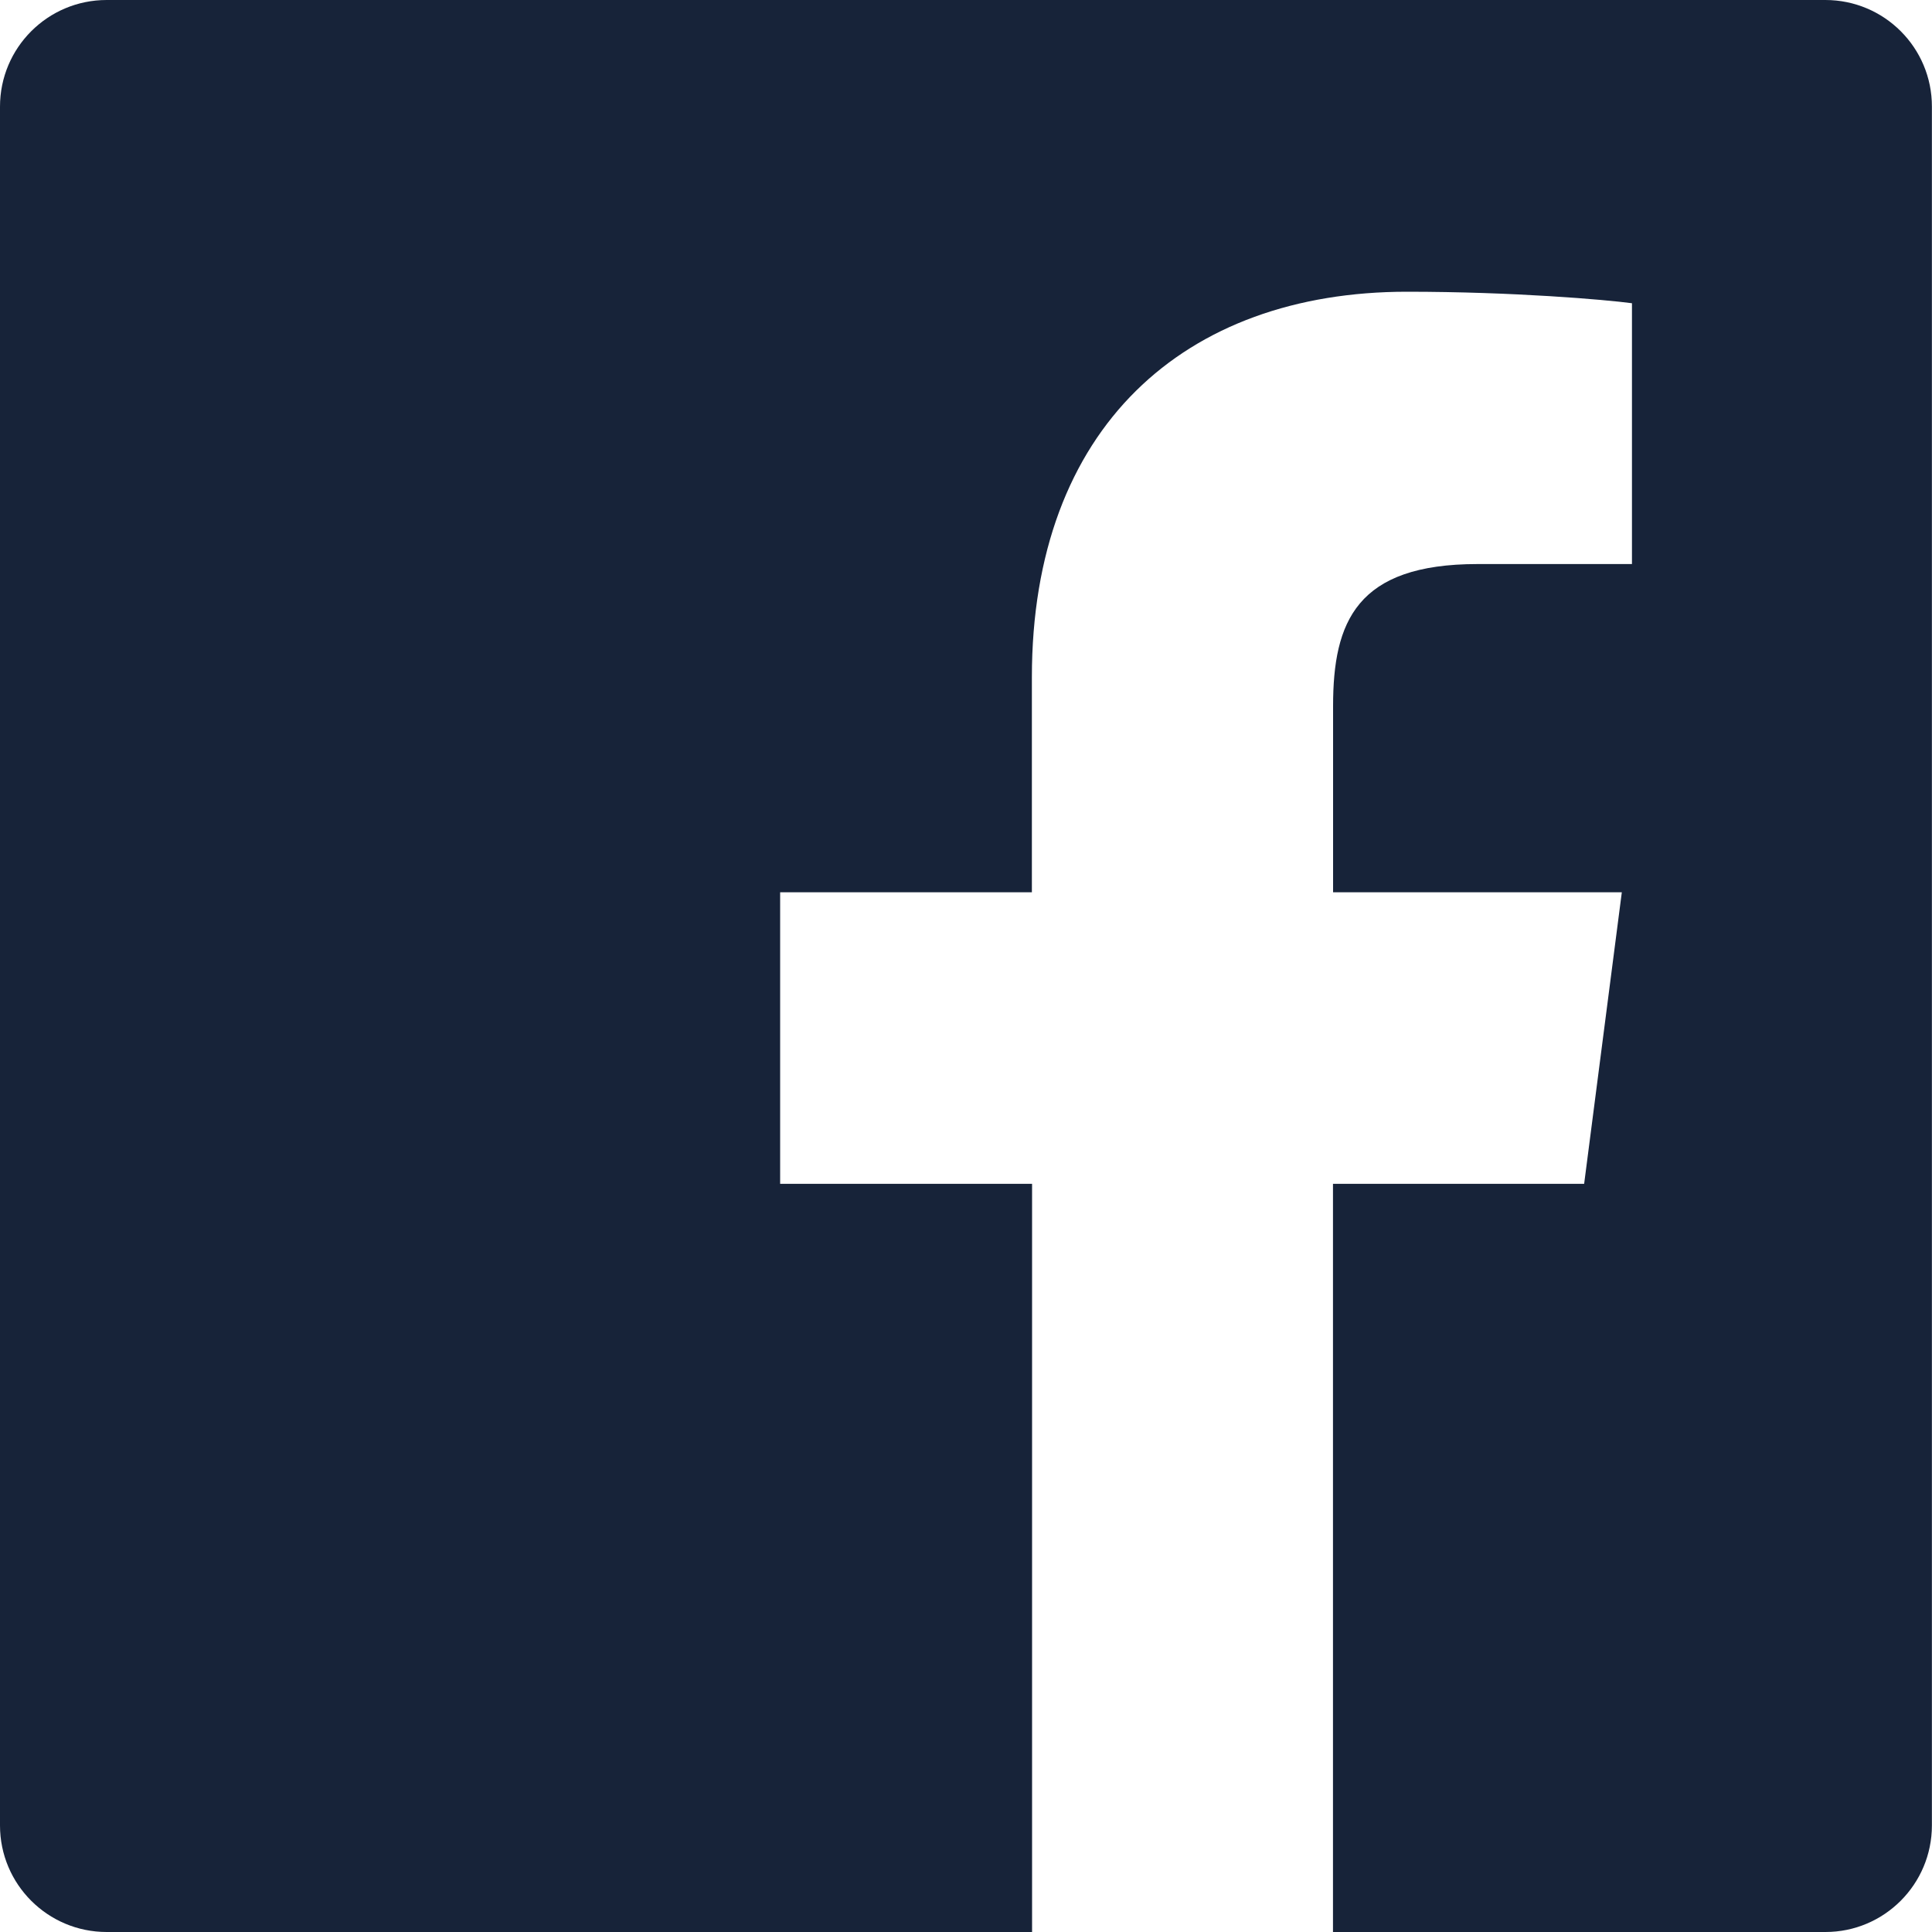
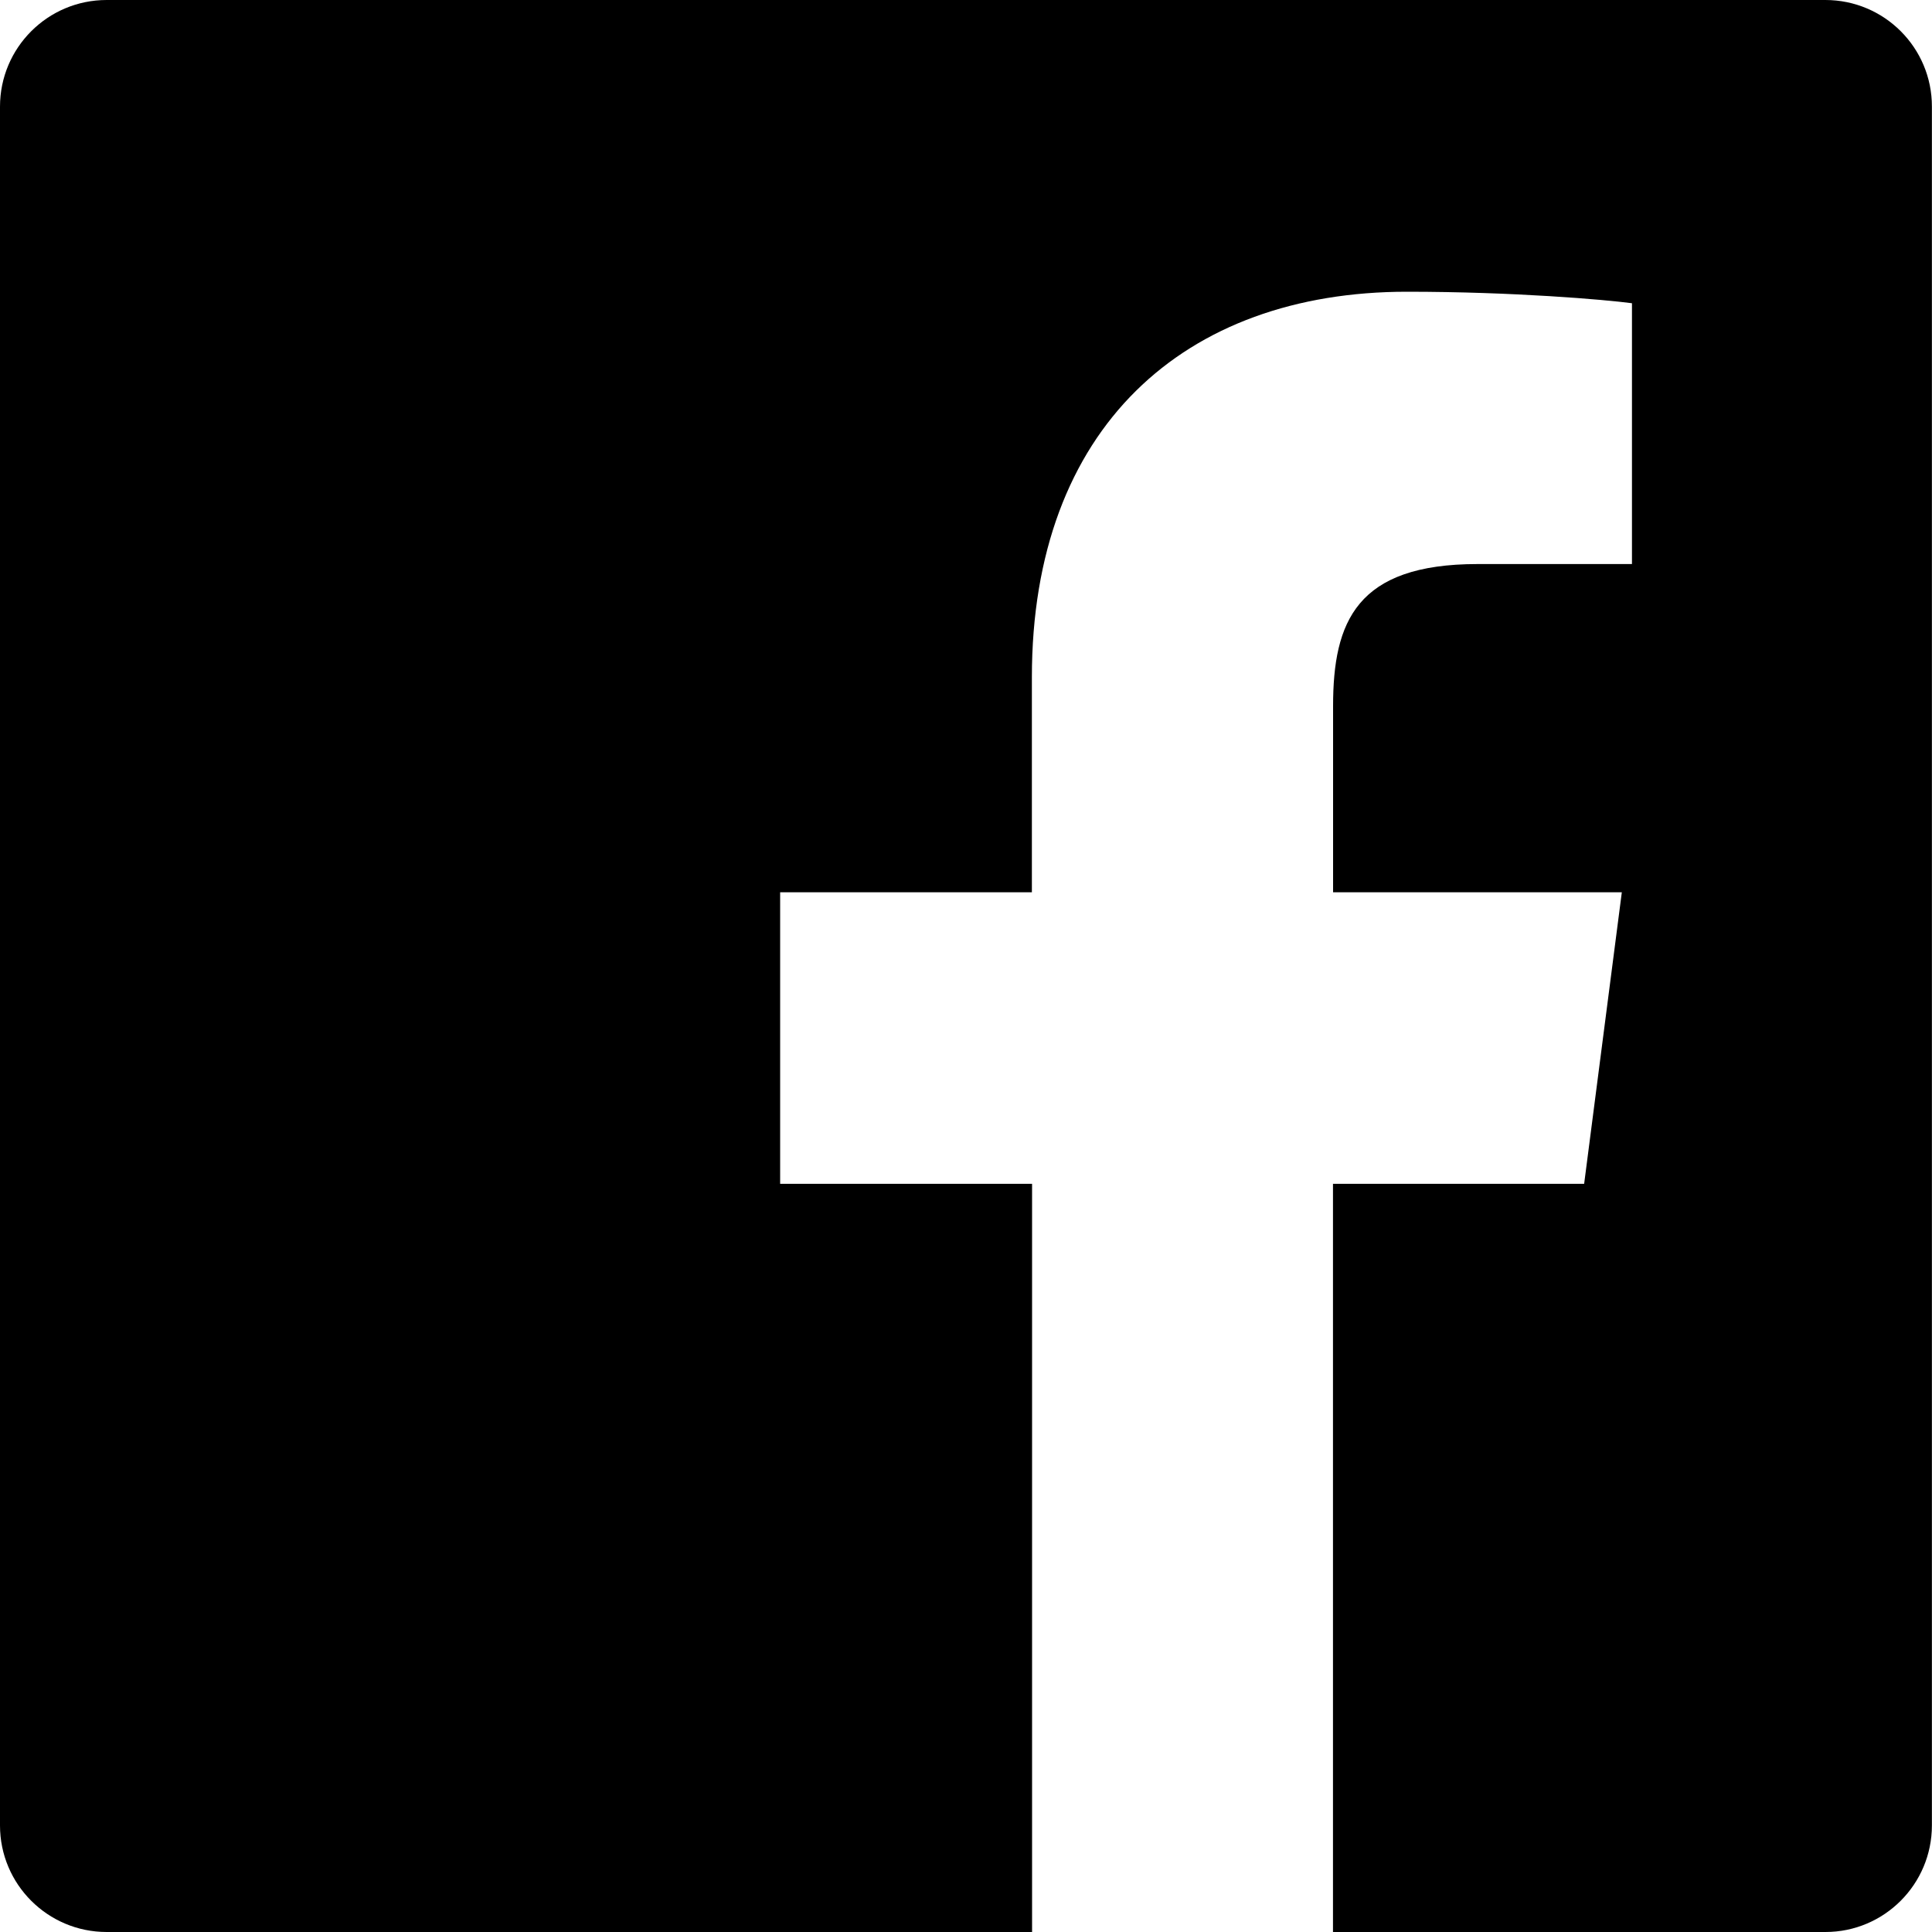
<svg xmlns="http://www.w3.org/2000/svg" width="20" height="20">
-   <path d="M18.896 0H1.104C.494 0 0 .494 0 1.104v17.793C0 19.506.494 20 1.104 20h9.58v-7.745H8.076V9.237h2.606V7.01c0-2.583 1.578-3.99 3.883-3.99 1.104 0 2.052.082 2.329.119v2.7h-1.598c-1.254 0-1.496.597-1.496 1.47v1.928h2.989l-.39 3.018h-2.6V20h5.098c.608 0 1.102-.494 1.102-1.104V1.104C20 .494 19.506 0 18.896 0Z" fill="#172339" />
+   <path d="M18.896 0H1.104C.494 0 0 .494 0 1.104v17.793C0 19.506.494 20 1.104 20h9.58v-7.745H8.076V9.237h2.606V7.01c0-2.583 1.578-3.99 3.883-3.99 1.104 0 2.052.082 2.329.119v2.7h-1.598c-1.254 0-1.496.597-1.496 1.47v1.928h2.989l-.39 3.018h-2.6V20h5.098c.608 0 1.102-.494 1.102-1.104V1.104C20 .494 19.506 0 18.896 0Z" />
</svg>
